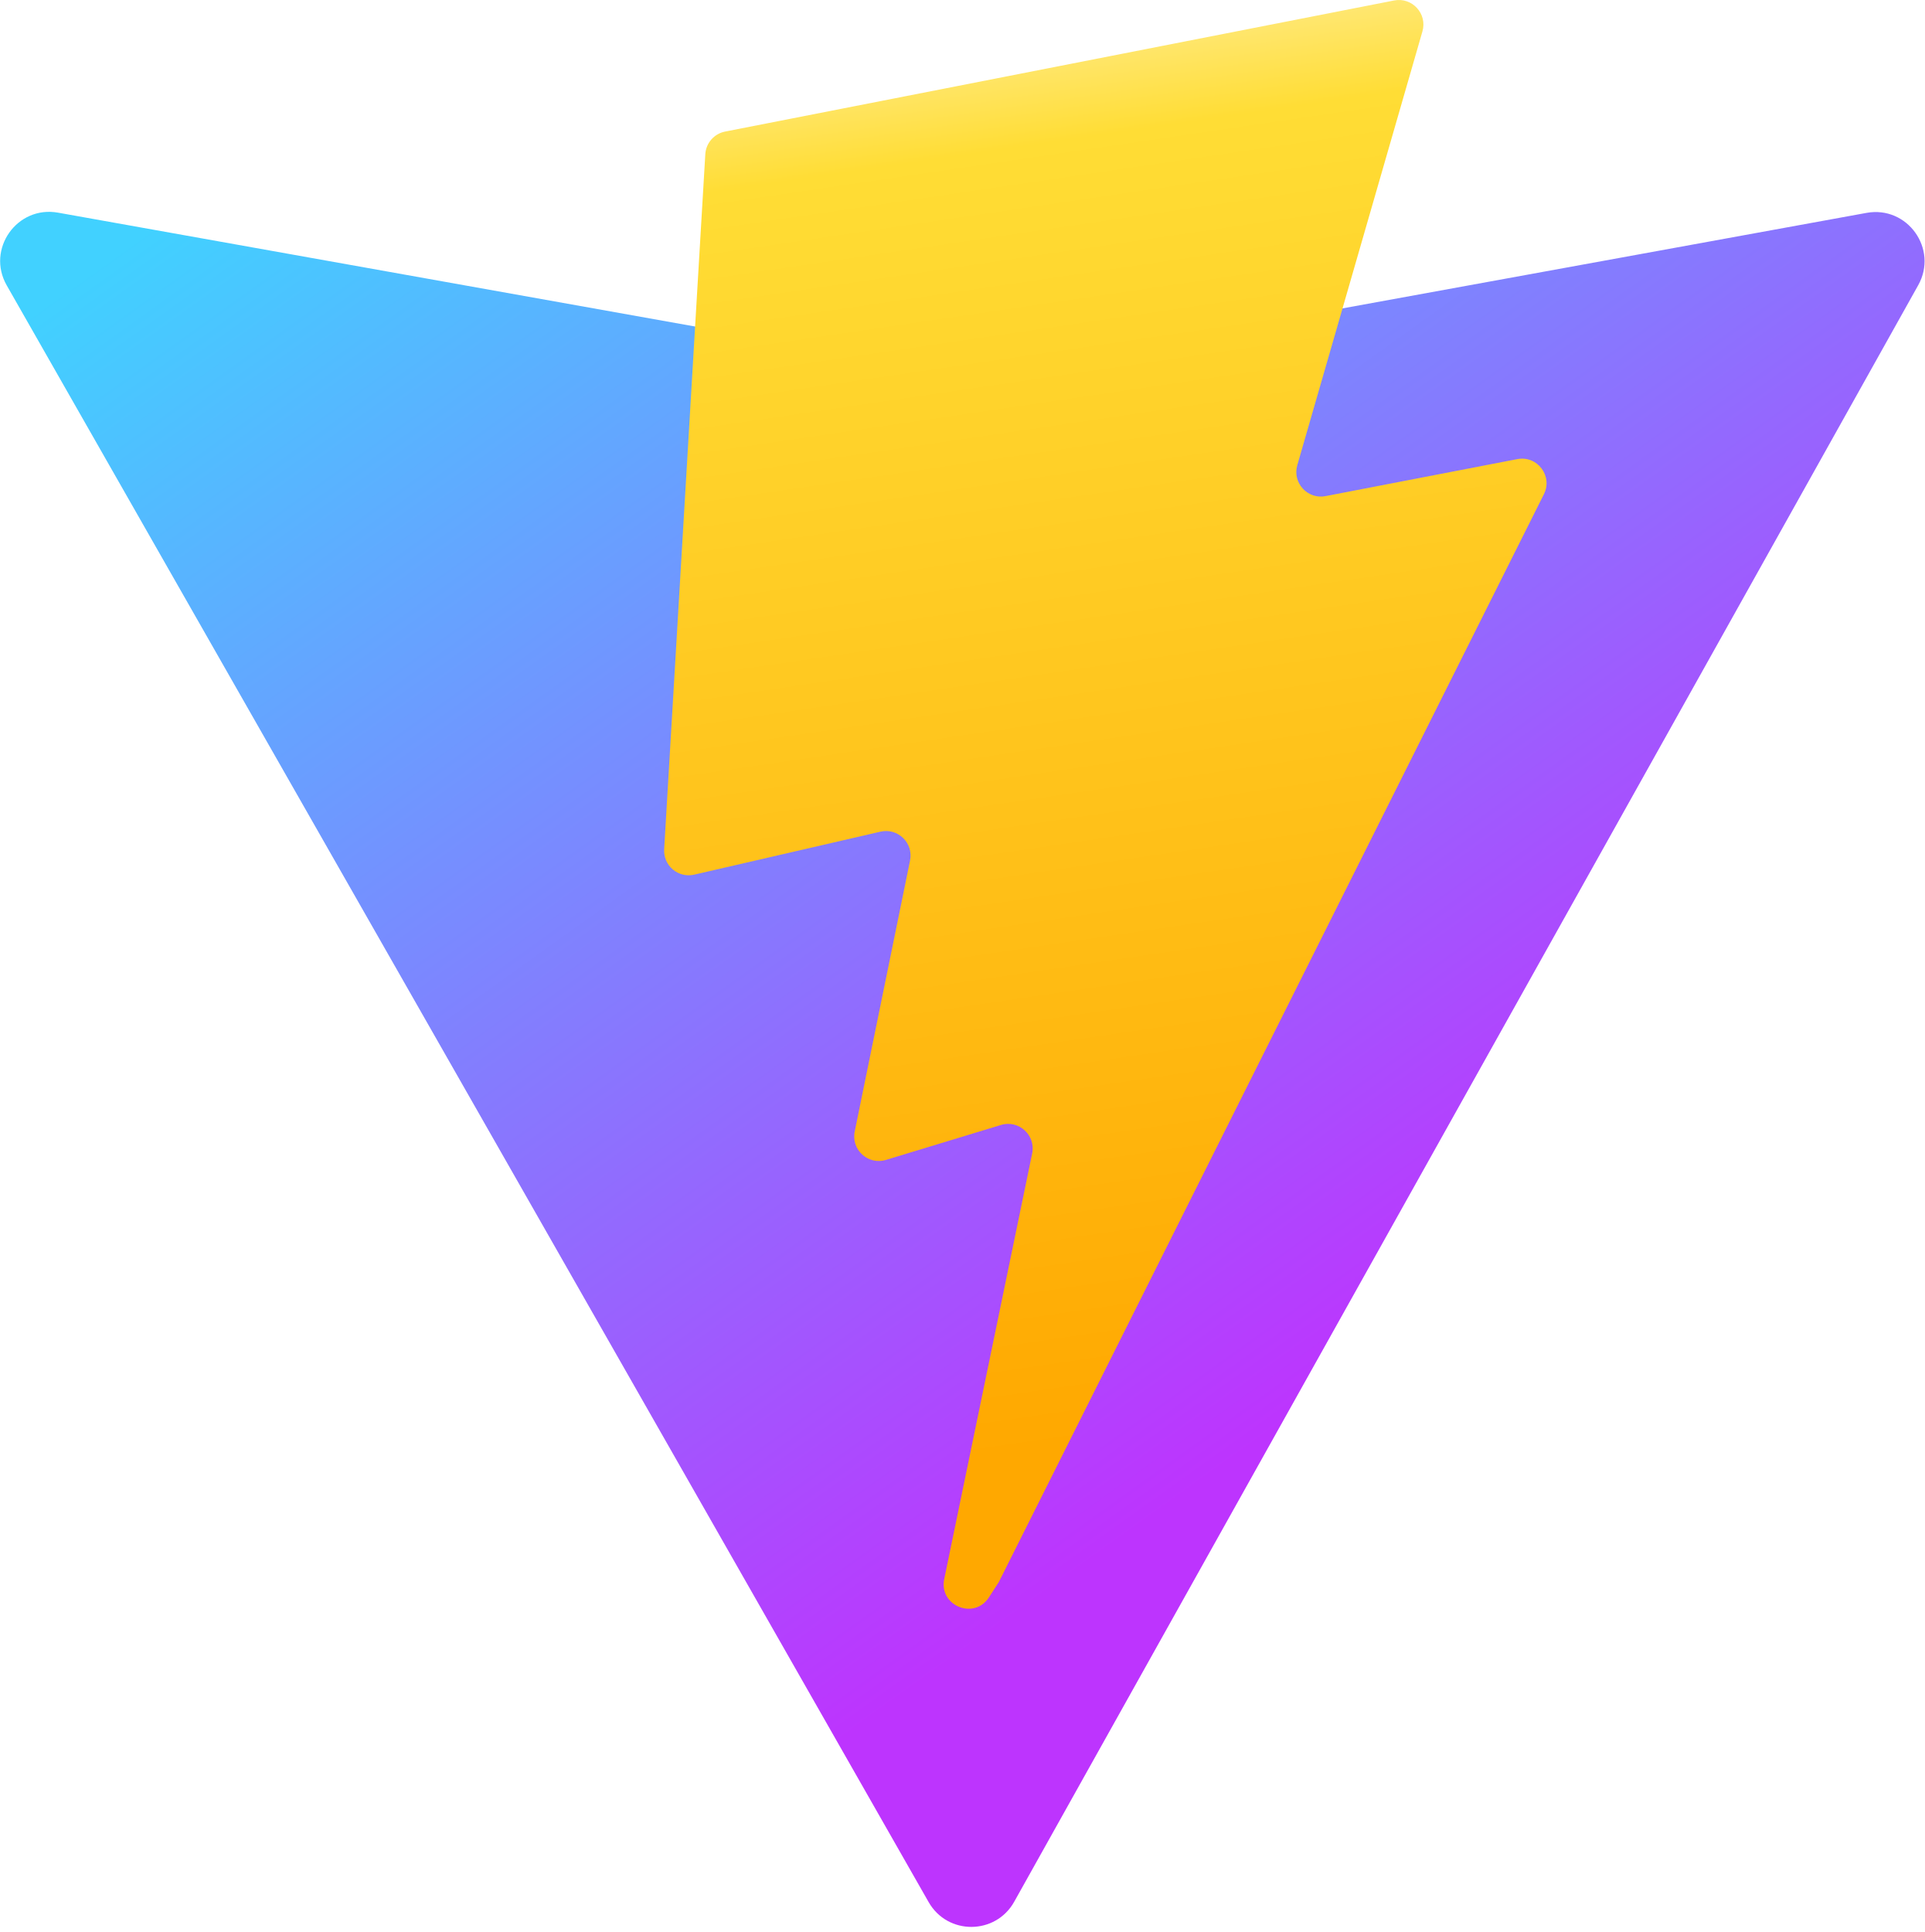
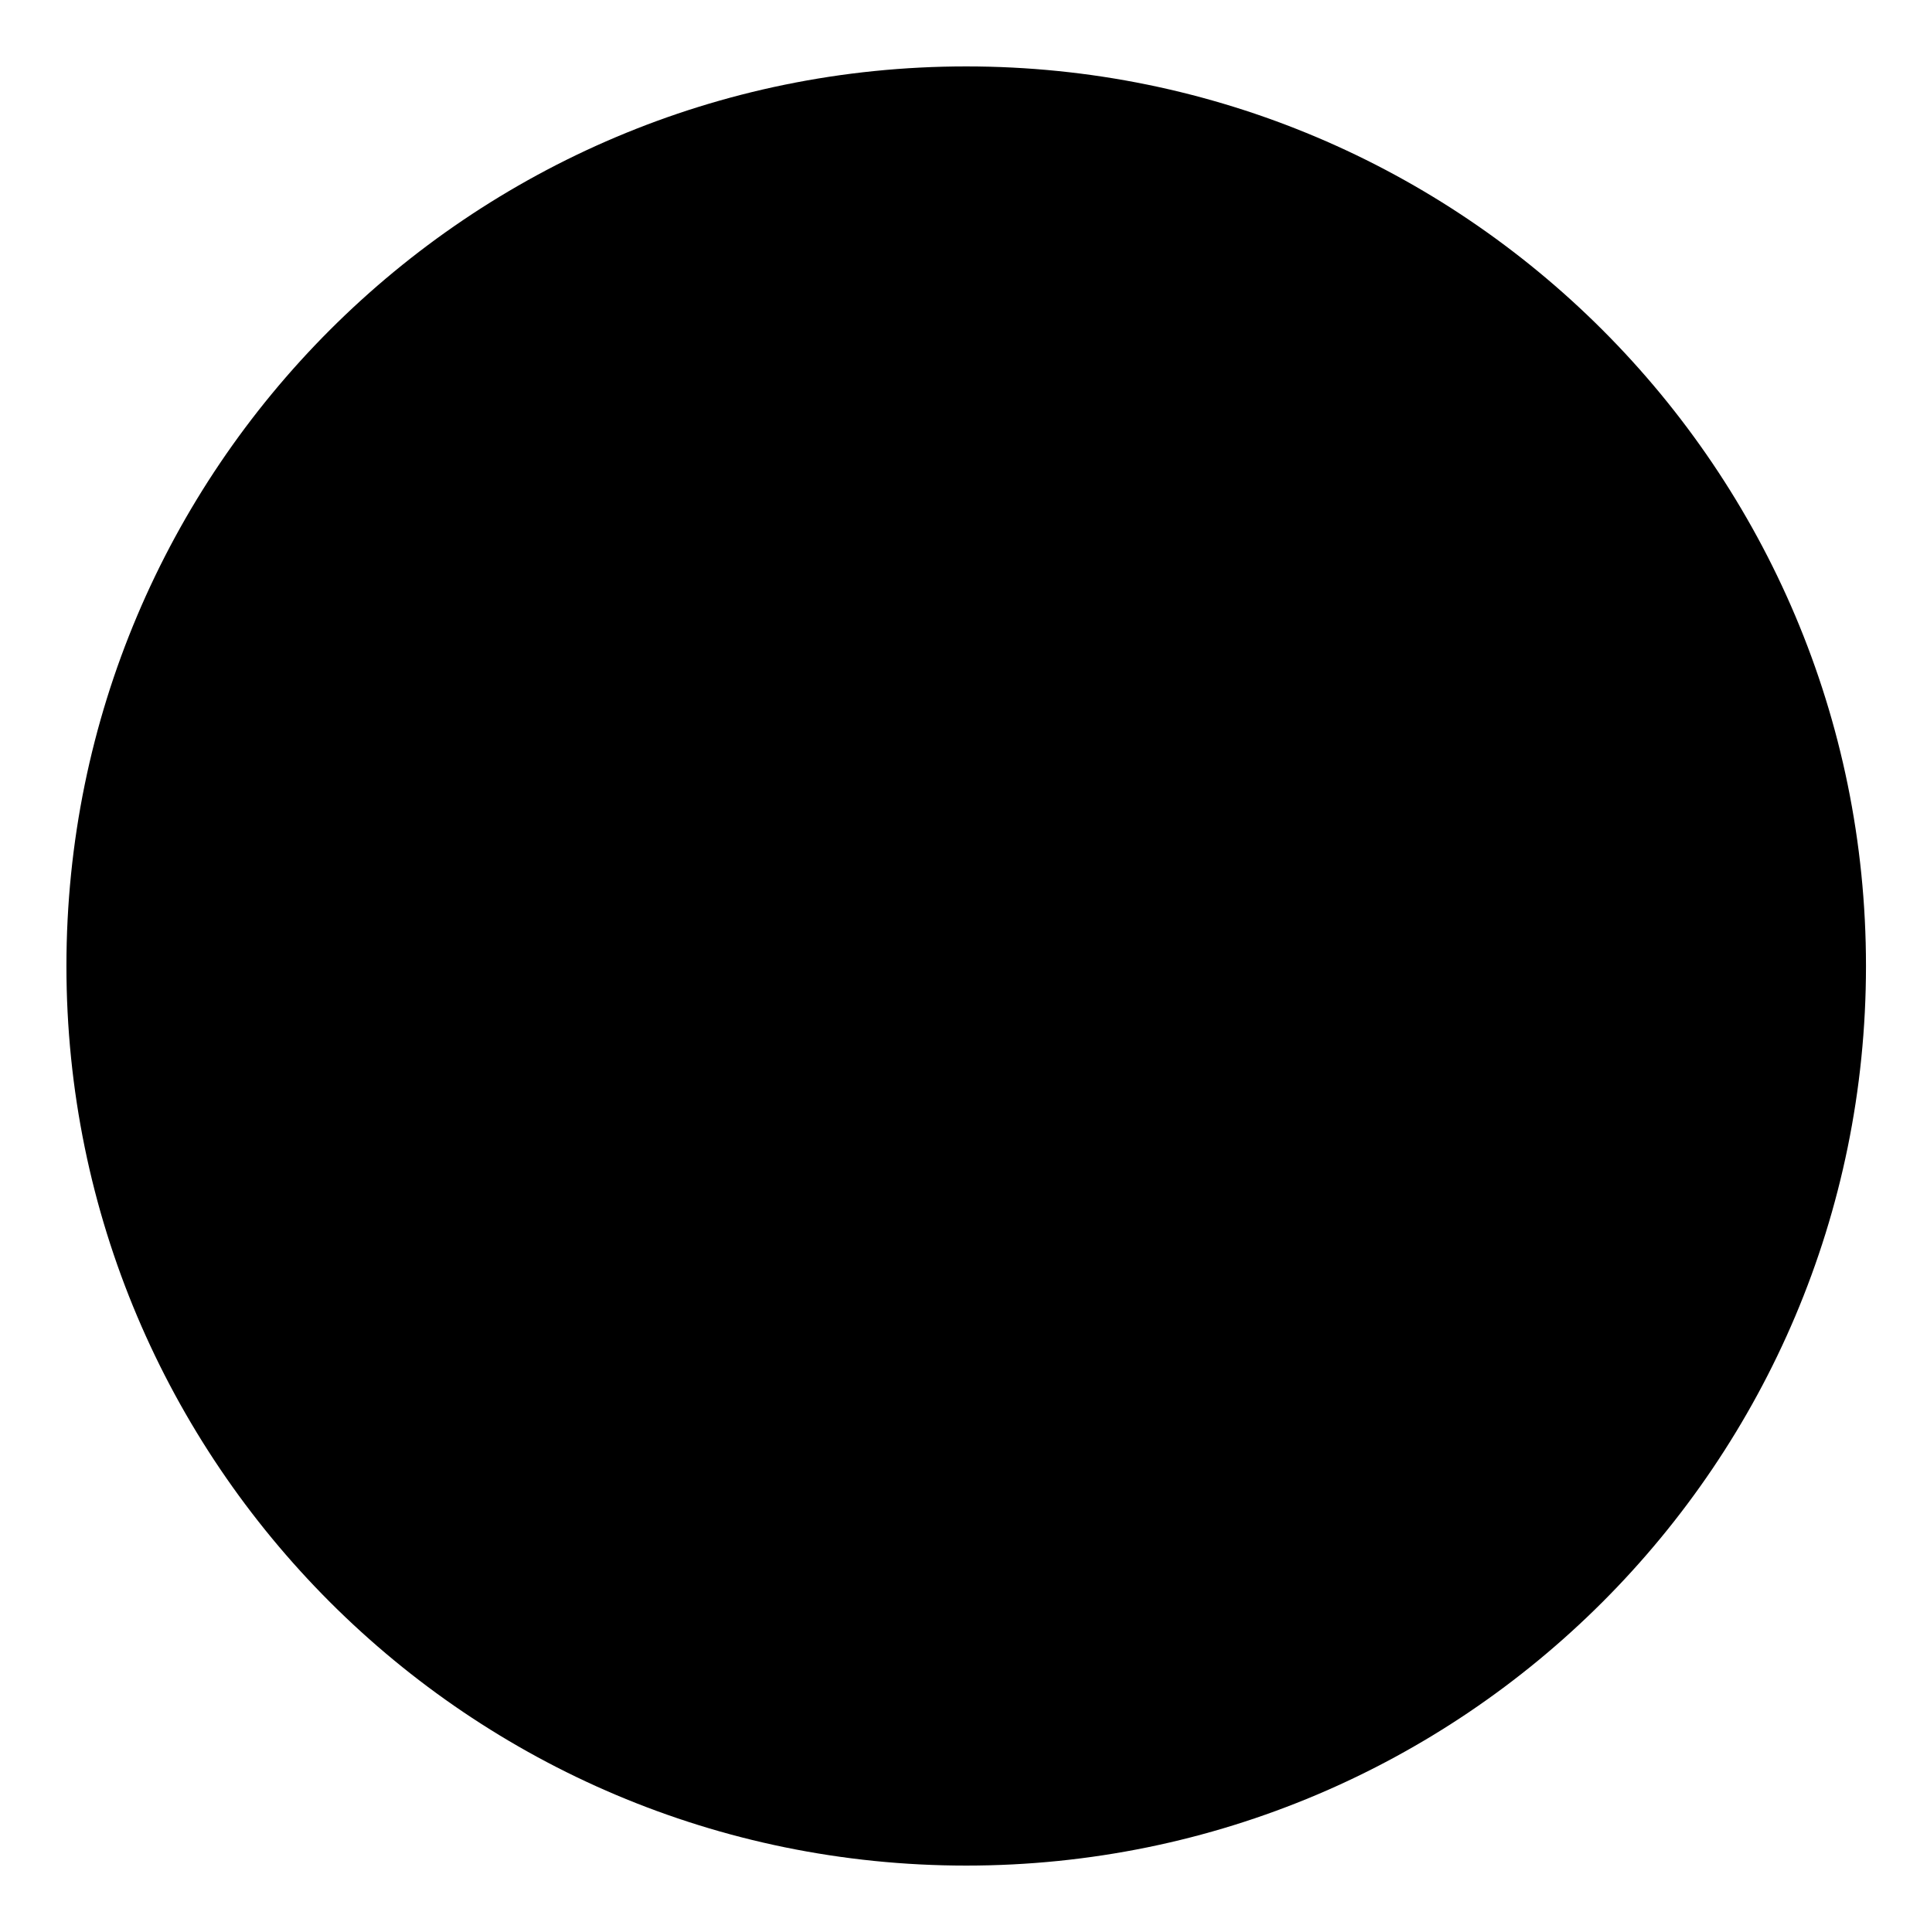
- <svg xmlns="http://www.w3.org/2000/svg" aria-hidden="true" role="img" class="iconify iconify--logos" width="31.88" height="32" preserveAspectRatio="xMidYMid meet" viewBox="0 0 256 257">
-   <defs>
-     <linearGradient id="IconifyId1813088fe1fbc01fb466" x1="-.828%" x2="57.636%" y1="7.652%" y2="78.411%">
-       <stop offset="0%" stop-color="#41D1FF" />
-       <stop offset="100%" stop-color="#BD34FE" />
-     </linearGradient>
-     <linearGradient id="IconifyId1813088fe1fbc01fb467" x1="43.376%" x2="50.316%" y1="2.242%" y2="89.03%">
-       <stop offset="0%" stop-color="#FFEA83" />
-       <stop offset="8.333%" stop-color="#FFDD35" />
-       <stop offset="100%" stop-color="#FFA800" />
-     </linearGradient>
-   </defs>
-   <path fill="url(#IconifyId1813088fe1fbc01fb466)" d="M255.153 37.938L134.897 252.976c-2.483 4.44-8.862 4.466-11.382.048L.875 37.958c-2.746-4.814 1.371-10.646 6.827-9.67l120.385 21.517a6.537 6.537 0 0 0 2.322-.004l117.867-21.483c5.438-.991 9.574 4.796 6.877 9.62Z" />
-   <path fill="url(#IconifyId1813088fe1fbc01fb467)" d="M185.432.063L96.44 17.501a3.268 3.268 0 0 0-2.634 3.014l-5.474 92.456a3.268 3.268 0 0 0 3.997 3.378l24.777-5.718c2.318-.535 4.413 1.507 3.936 3.838l-7.361 36.047c-.495 2.426 1.782 4.5 4.151 3.78l15.304-4.649c2.372-.72 4.652 1.36 4.15 3.788l-11.698 56.621c-.732 3.542 3.979 5.473 5.943 2.437l1.313-2.028l72.516-144.72c1.215-2.423-.88-5.186-3.54-4.672l-25.505 4.922c-2.396.462-4.435-1.77-3.759-4.114l16.646-57.705c.677-2.35-1.37-4.583-3.769-4.113Z" />
+ <svg xmlns="http://www.w3.org/2000/svg" version="1.1" id="Livello_1" x="0px" y="0px" viewBox="0 0 31.9 32" style="enable-background:new 0 0 31.9 32;" xml:space="preserve">
+   <circle cx="16" cy="16" r="14.9" />
</svg>
